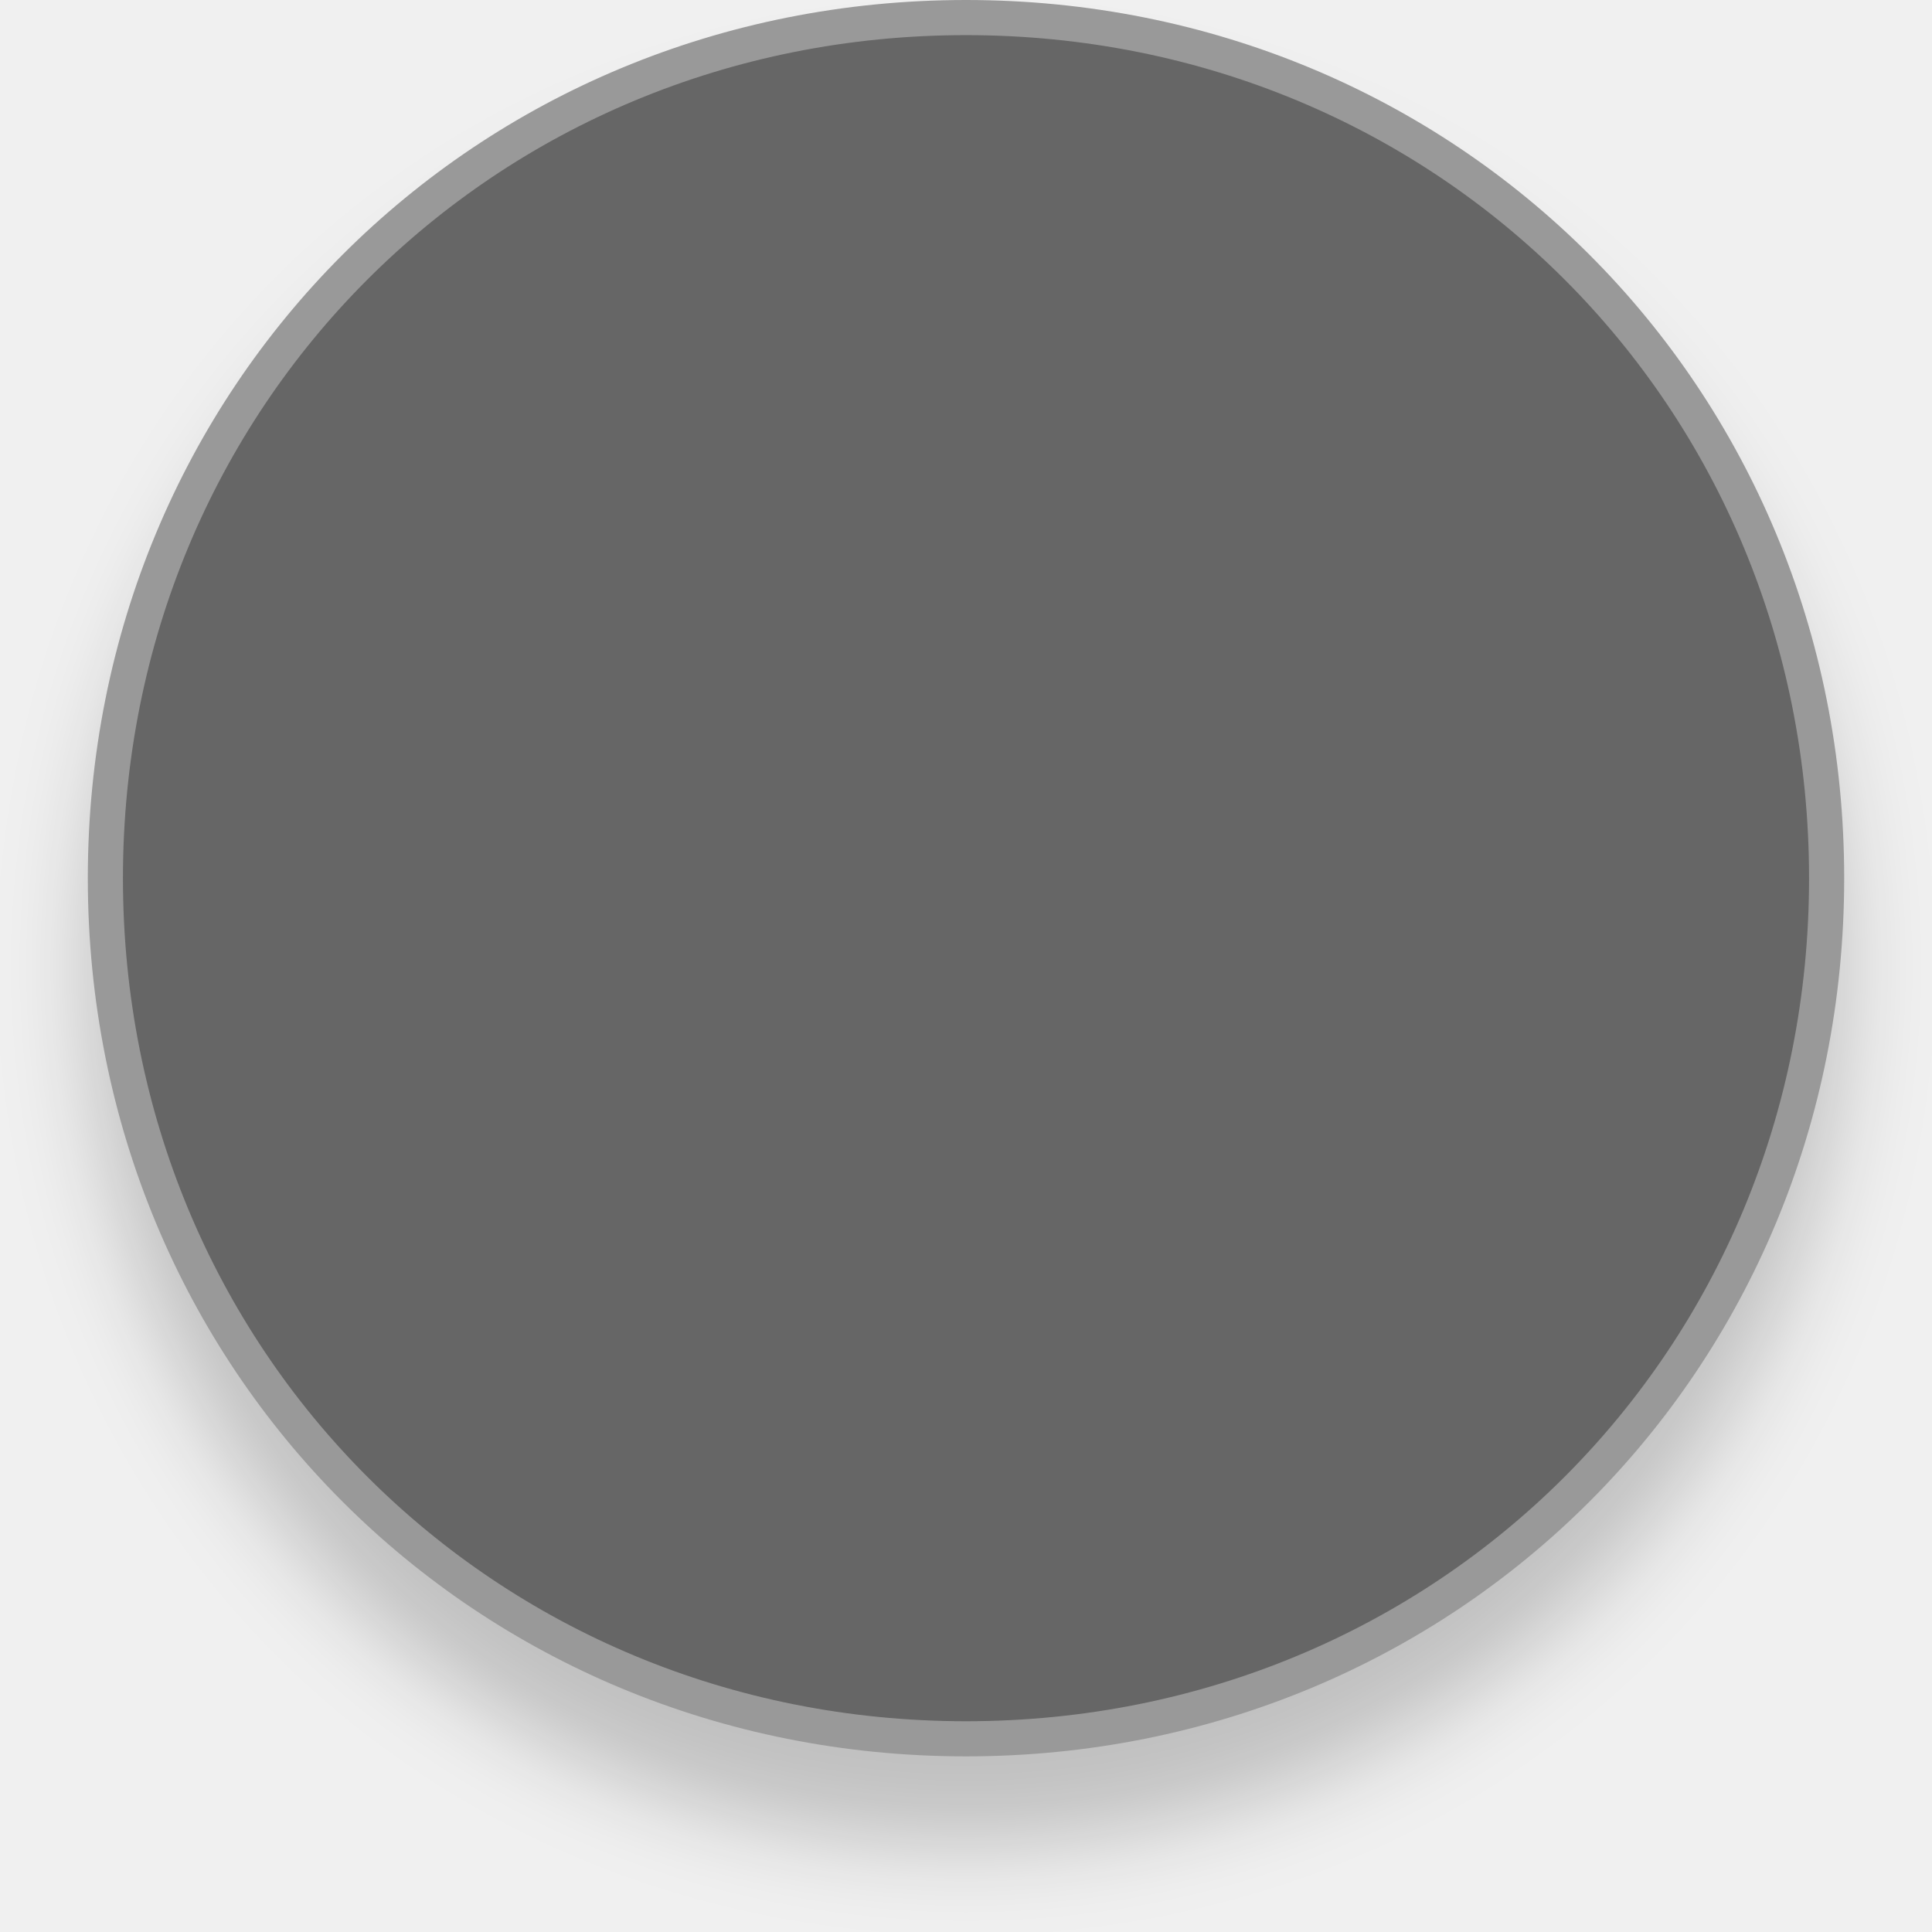
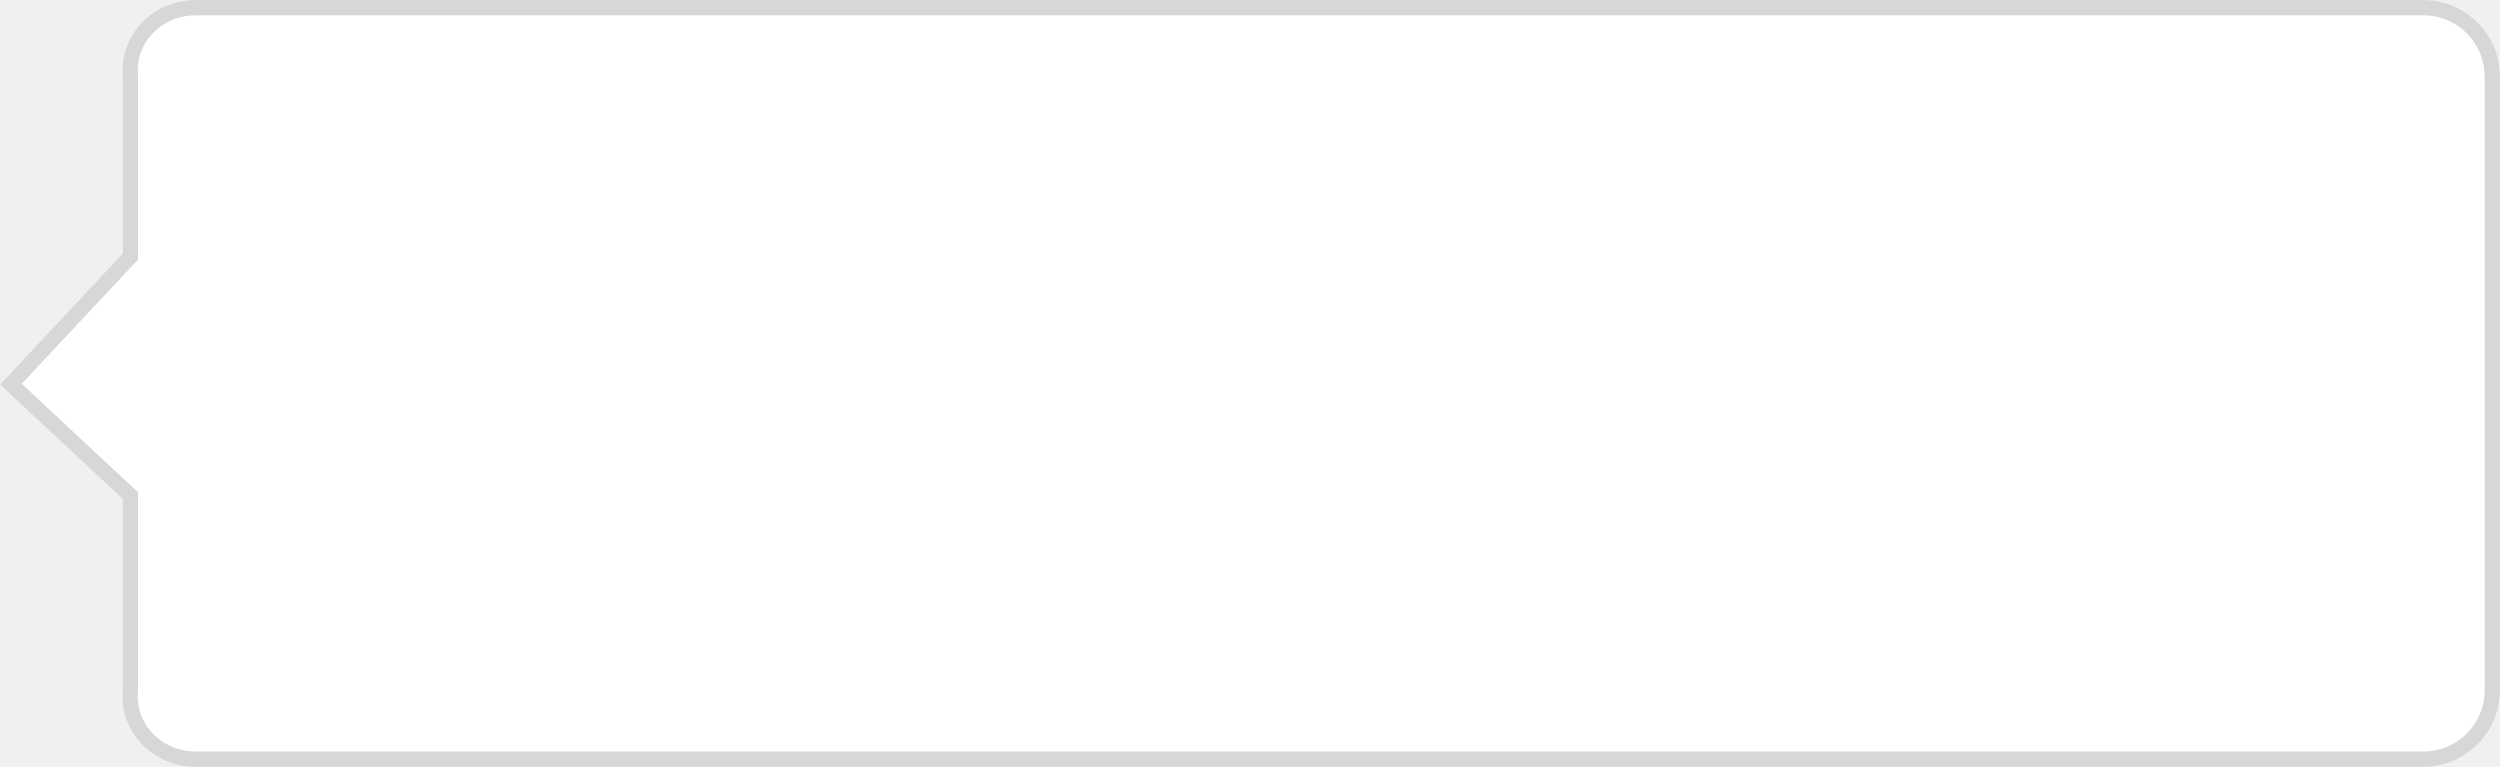
- <svg xmlns="http://www.w3.org/2000/svg" xmlns:xlink="http://www.w3.org/1999/xlink" version="1.1" width="110px" height="110px">
+ <svg xmlns="http://www.w3.org/2000/svg" version="1.1" width="163px" height="50px">
  <defs>
-     <filter x="133px" y="134px" width="110px" height="110px" filterUnits="userSpaceOnUse" id="filter912">
-       <feOffset dx="0" dy="5" in="SourceAlpha" result="shadowOffsetInner" />
-       <feGaussianBlur stdDeviation="2.5" in="shadowOffsetInner" result="shadowGaussian" />
-       <feComposite in2="shadowGaussian" operator="atop" in="SourceAlpha" result="shadowComposite" />
-       <feColorMatrix type="matrix" values="0 0 0 0 0  0 0 0 0 0  0 0 0 0 0  0 0 0 0.2 0  " in="shadowComposite" />
-     </filter>
-     <g id="widget913">
-       <path d="M 188 135  C 215.44 135  237 156.56  237 184  C 237 211.44  215.44 233  188 233  C 160.56 233  139 211.44  139 184  C 139 156.56  160.56 135  188 135  Z " fill-rule="nonzero" fill="#666666" stroke="none" />
-       <path d="M 188 135  C 215.44 135  237 156.56  237 184  C 237 211.44  215.44 233  188 233  C 160.56 233  139 211.44  139 184  C 139 156.56  160.56 135  188 135  Z " stroke-width="2" stroke="#999999" fill="none" />
-     </g>
+     <mask fill="white" id="clip1154">
+       <path d="M 158 50  C 160.761 50  163 47.761  163 45  L 163 5  C 163 2.239  160.761 0  158 0  L 12.76 0  C 9.999 0  7.76 2.239  8 5  L 8 16.53  L 0 25.071  L 8 32.53  L 8 45  C 7.76 47.761  9.999 50  12.76 50  L 158 50  Z " fill-rule="evenodd" />
+     </mask>
  </defs>
-   <g transform="matrix(1 0 0 1 -133 -134 )">
-     <use xlink:href="#widget913" filter="url(#filter912)" />
-     <use xlink:href="#widget913" />
+   <g transform="matrix(1 0 0 1 -60 -54 )">
+     <path d="M 158 50  C 160.761 50  163 47.761  163 45  L 163 5  C 163 2.239  160.761 0  158 0  L 12.76 0  C 9.999 0  7.76 2.239  8 5  L 8 16.53  L 0 25.071  L 8 32.53  L 8 45  C 7.76 47.761  9.999 50  12.76 50  L 158 50  Z " fill-rule="nonzero" fill="#ffffff" stroke="none" transform="matrix(1 0 0 1 60 54 )" />
+     <path d="M 158 50  C 160.761 50  163 47.761  163 45  L 163 5  C 163 2.239  160.761 0  158 0  L 12.76 0  C 9.999 0  7.76 2.239  8 5  L 8 16.53  L 0 25.071  L 8 32.53  L 8 45  C 7.76 47.761  9.999 50  12.76 50  L 158 50  Z " stroke-width="2" stroke="#d7d7d7" fill="none" transform="matrix(1 0 0 1 60 54 )" mask="url(#clip1154)" />
  </g>
</svg>
